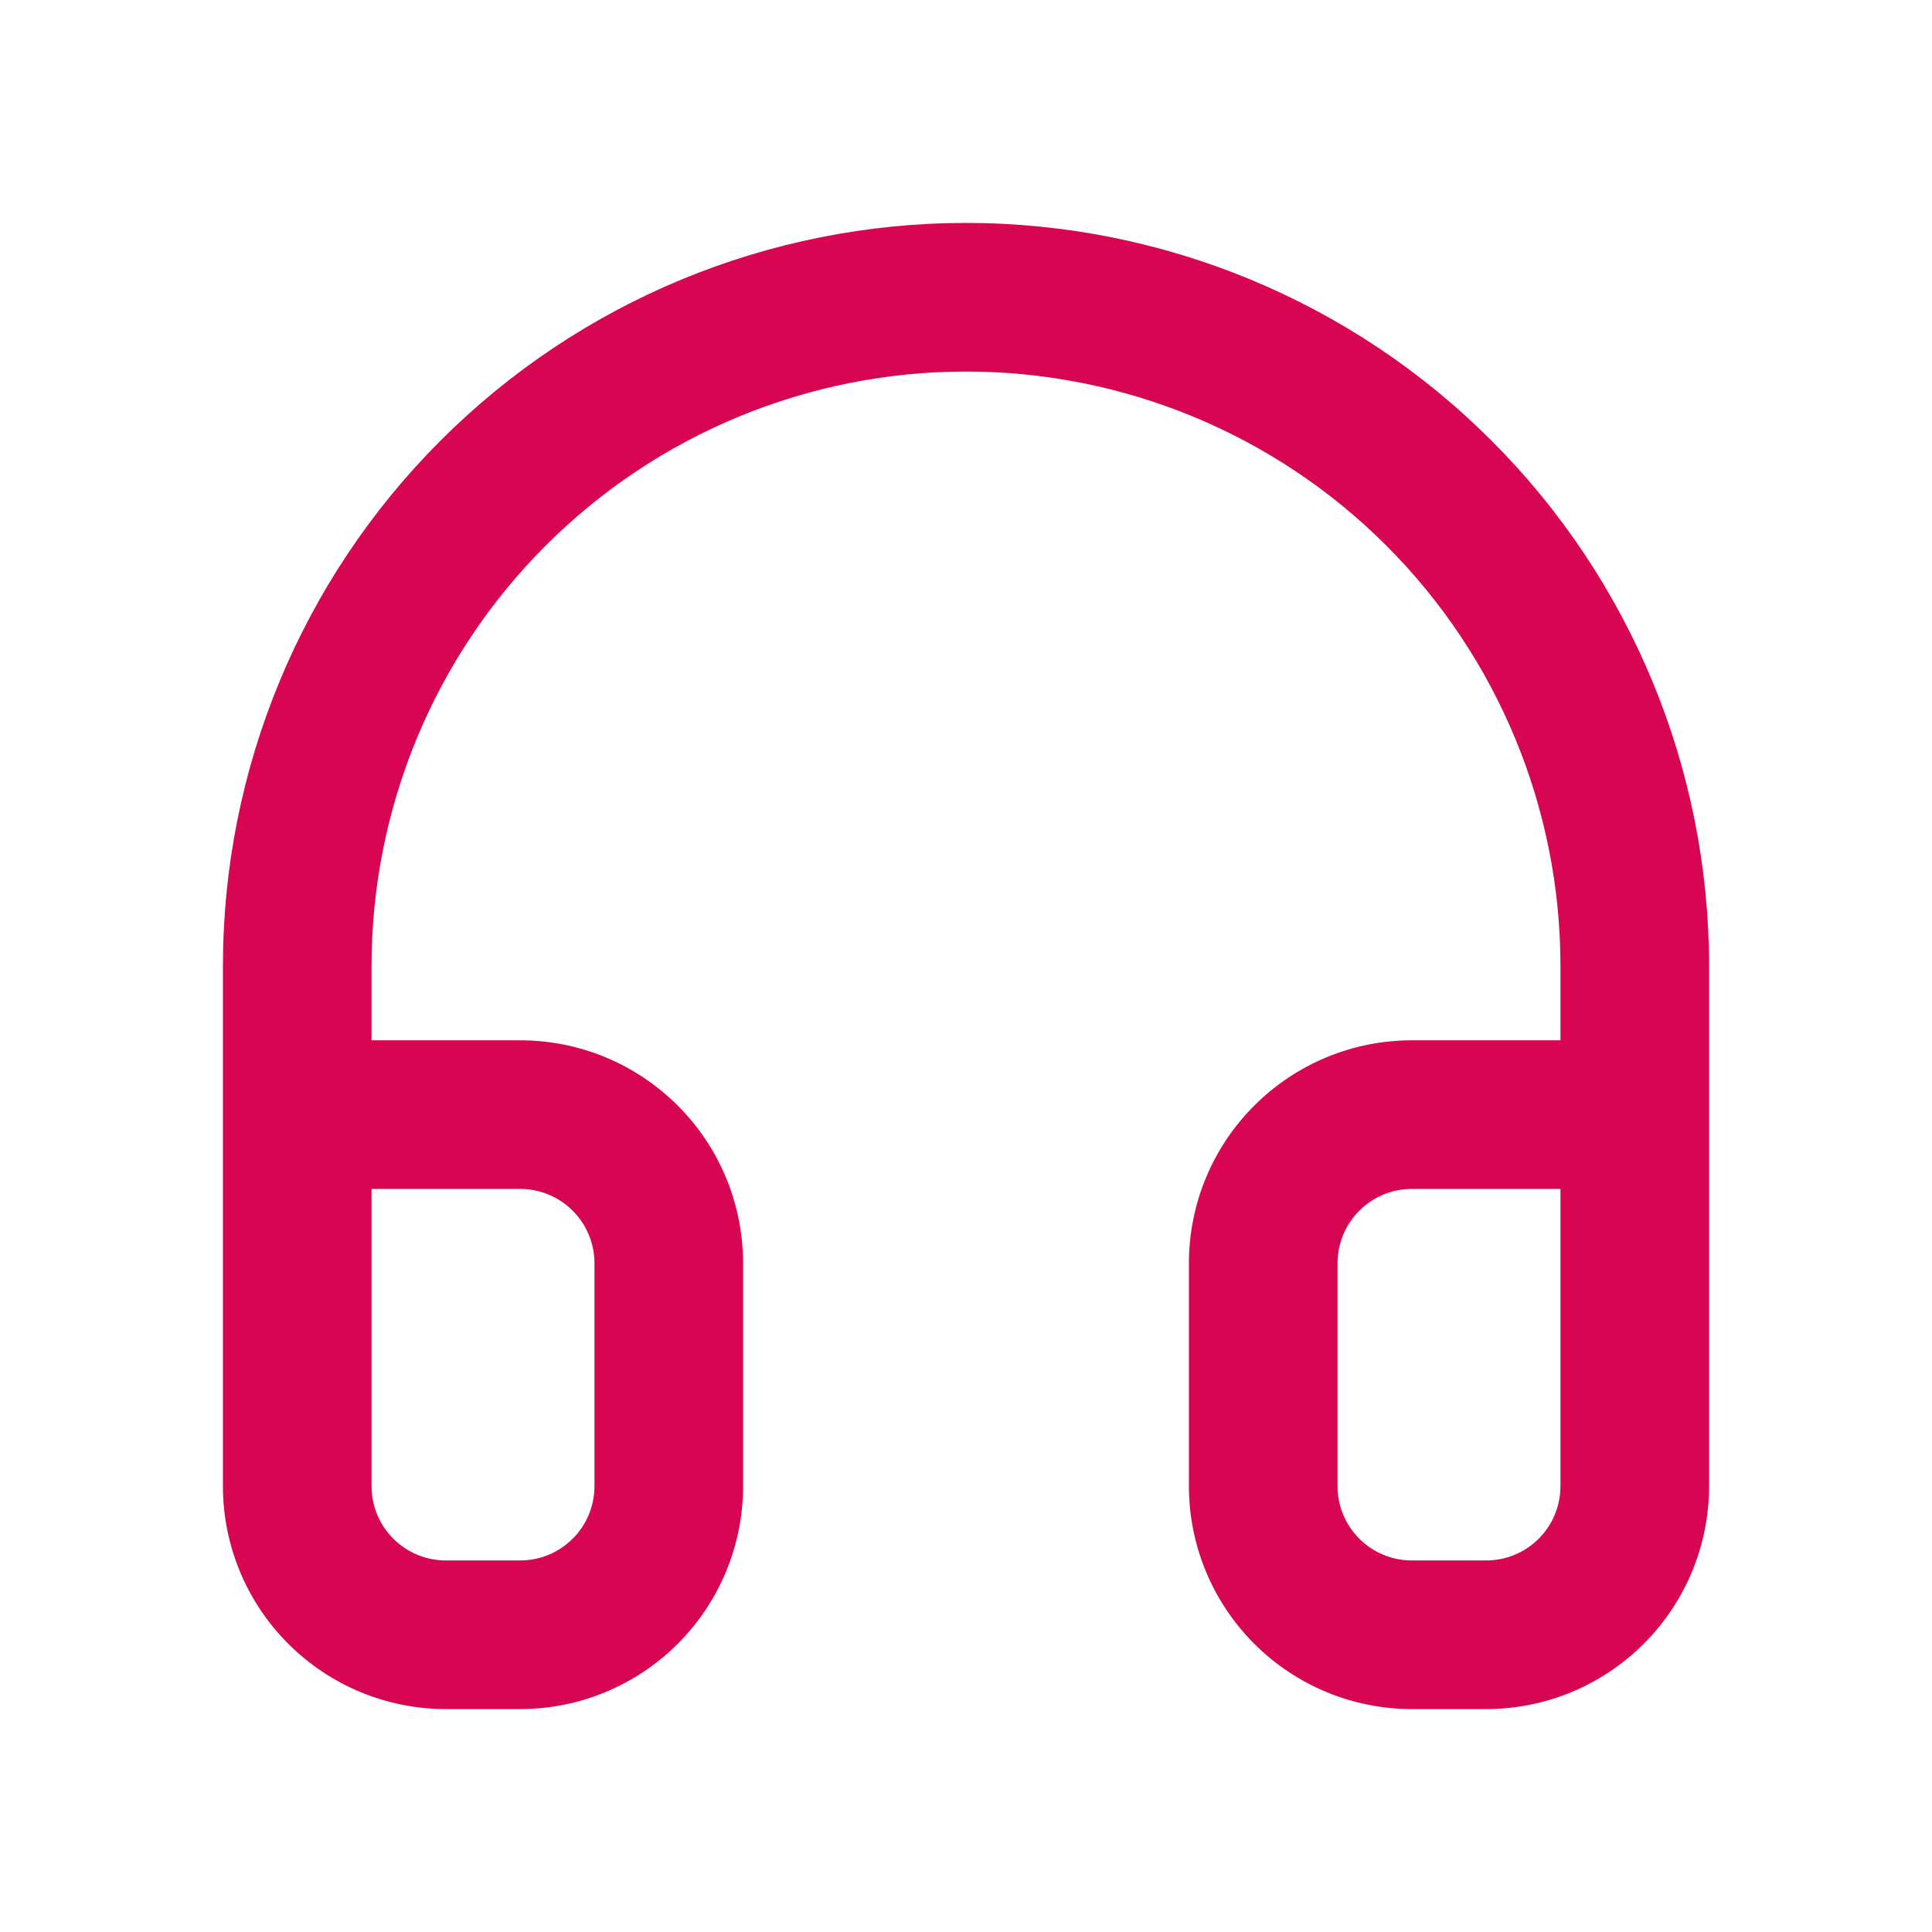
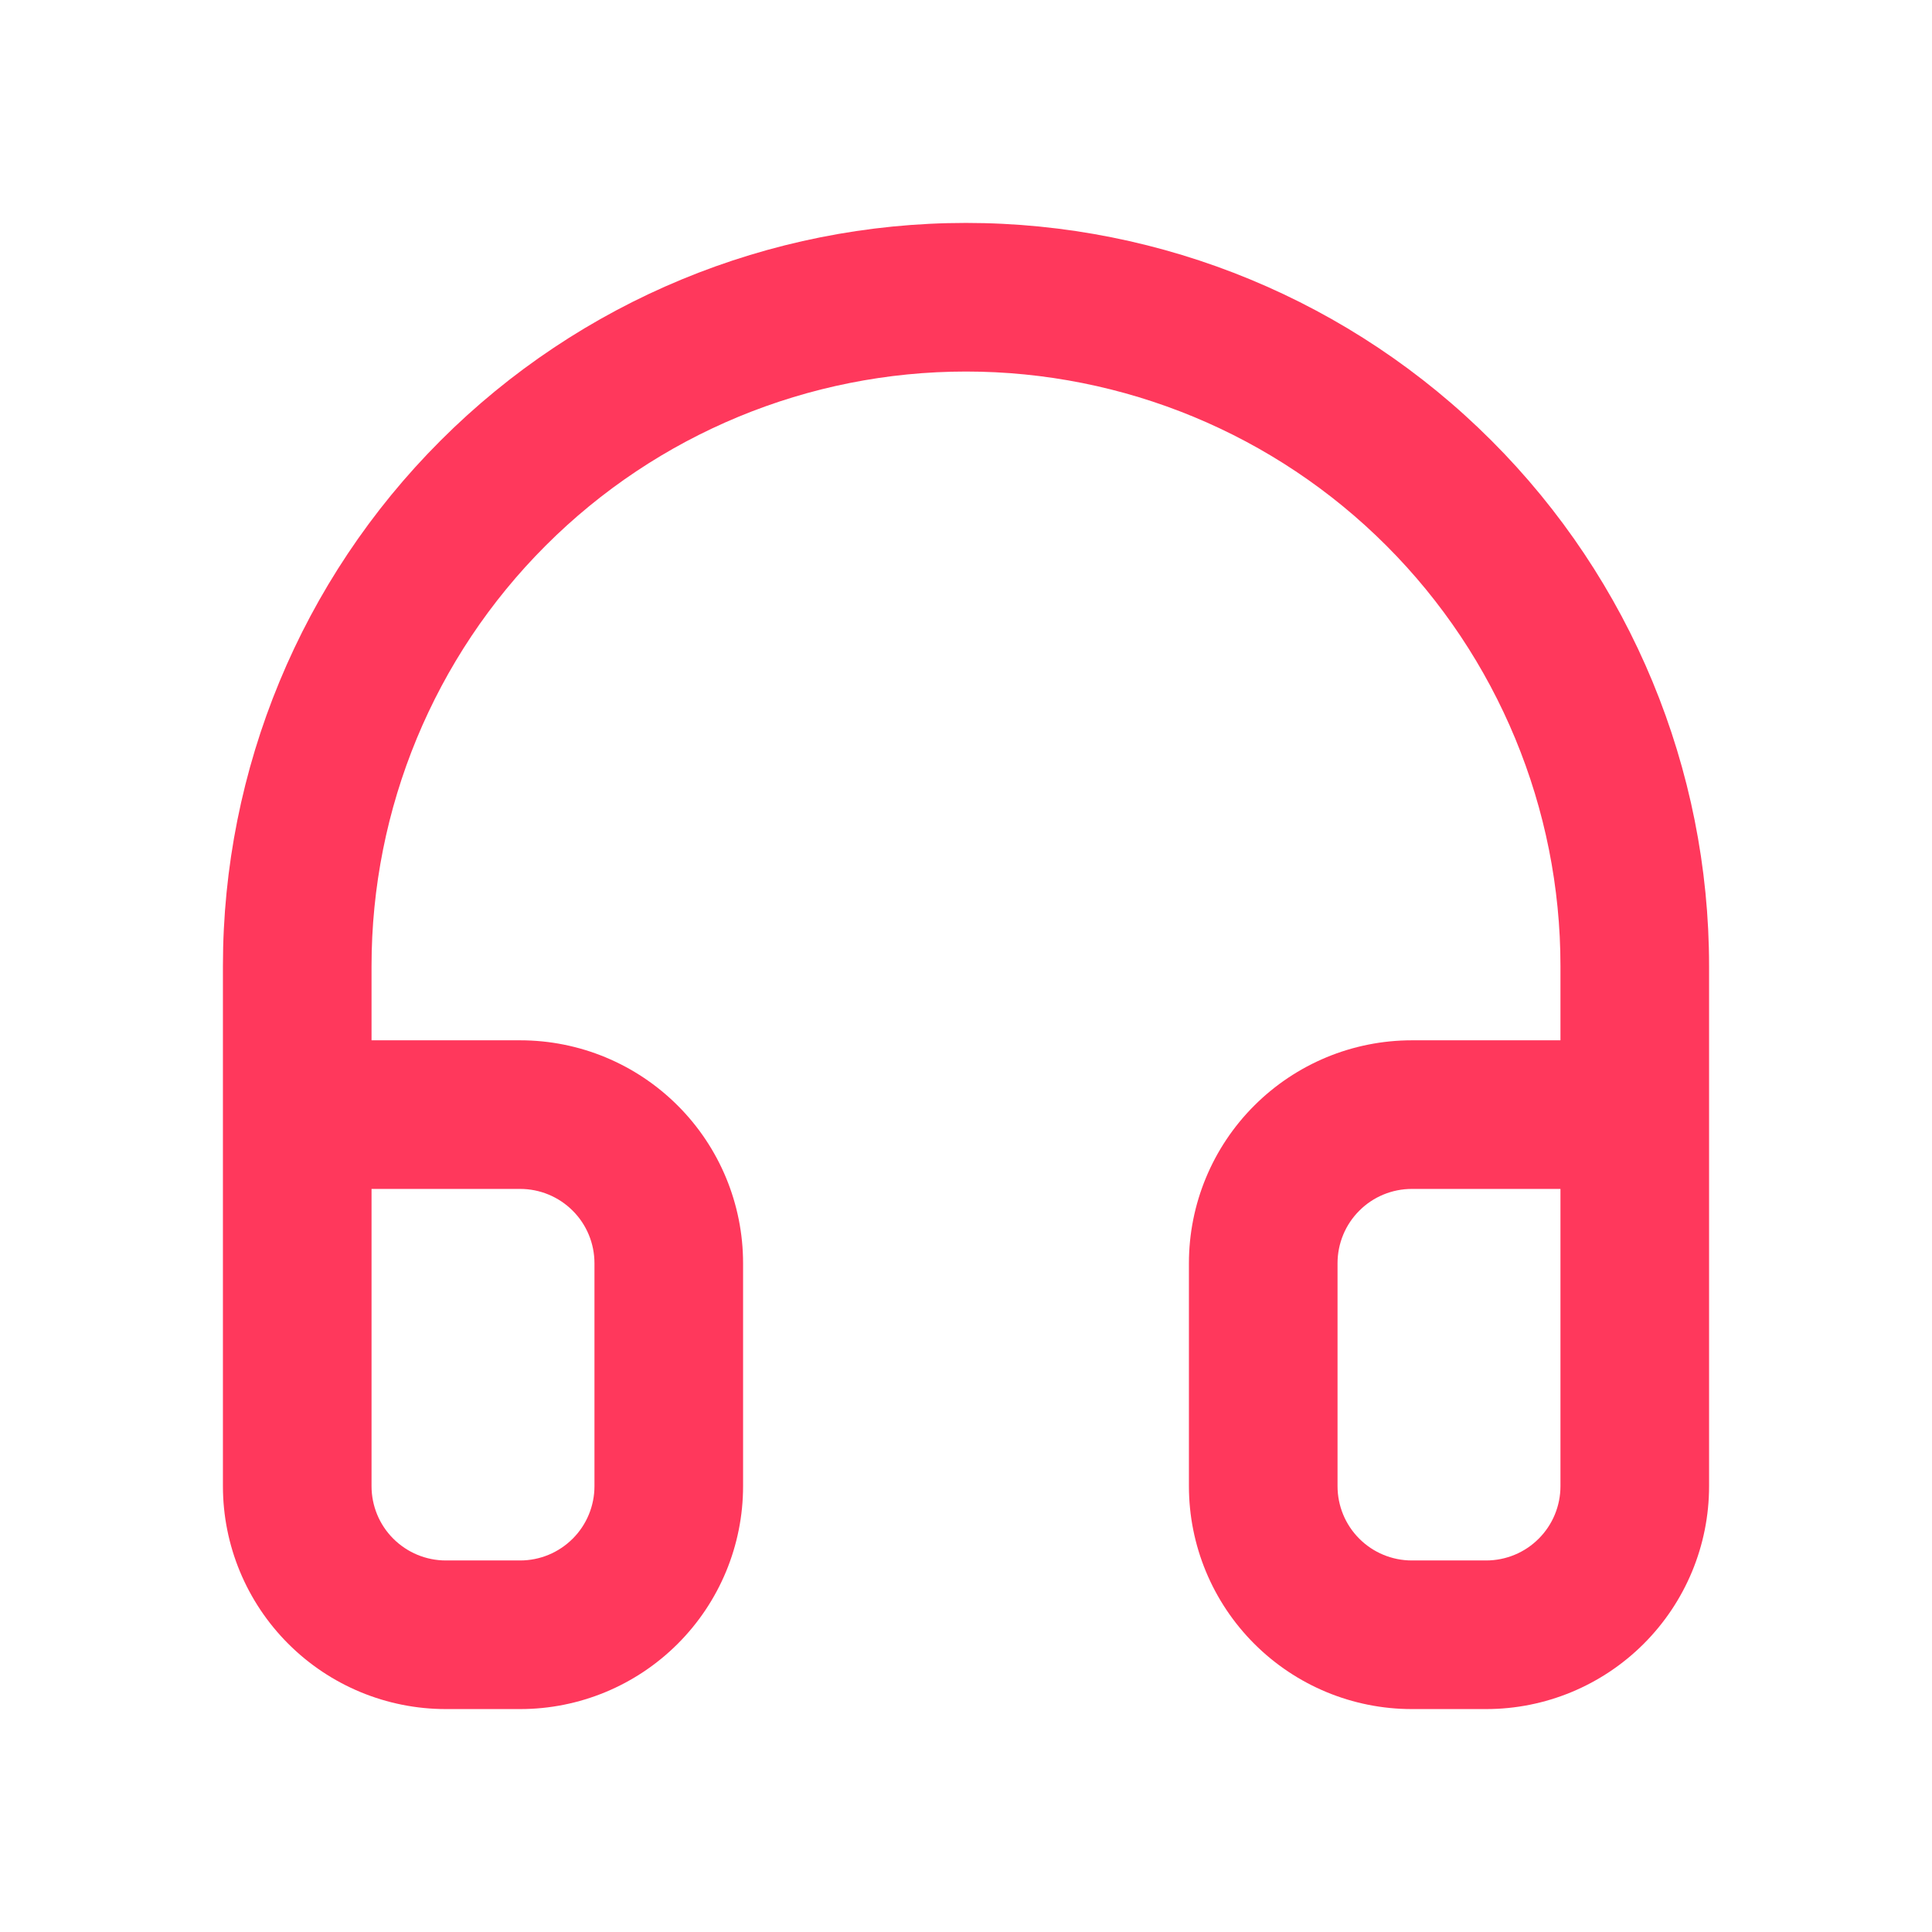
<svg xmlns="http://www.w3.org/2000/svg" preserveAspectRatio="none" overflow="visible" style="display: block;" width="26" height="26" viewBox="0 0 26 26" fill="none">
  <g id="Icon/hear">
-     <path id="Union" d="M13 3C15.652 3 18.196 4.053 20.071 5.929C21.947 7.804 23 10.348 23 13V20C23 20.796 22.684 21.558 22.121 22.121C21.558 22.684 20.796 23 20 23H19C18.204 23 17.442 22.684 16.879 22.121C16.316 21.558 16 20.796 16 20V17C16 16.204 16.316 15.441 16.879 14.879C17.442 14.316 18.204 14 19 14H21V13C21 10.878 20.157 8.843 18.657 7.343C17.157 5.842 15.122 5 13 5C10.878 5 8.843 5.842 7.343 7.343C5.842 8.843 5 10.878 5 13V14H7C7.796 14 8.558 14.316 9.121 14.879C9.684 15.441 10 16.204 10 17V20C10 20.796 9.684 21.558 9.121 22.121C8.558 22.684 7.796 23 7 23H6C5.204 23 4.442 22.684 3.879 22.121C3.316 21.558 3 20.796 3 20V13C3 10.348 4.053 7.804 5.929 5.929C7.804 4.053 10.348 3 13 3ZM5 20C5 20.265 5.105 20.52 5.293 20.707C5.481 20.895 5.735 21 6 21H7C7.265 21 7.519 20.895 7.707 20.707C7.895 20.52 8 20.265 8 20V17C8 16.735 7.895 16.48 7.707 16.293C7.519 16.105 7.265 16 7 16H5V20ZM19 16C18.735 16 18.48 16.105 18.293 16.293C18.105 16.48 18 16.735 18 17V20C18 20.265 18.105 20.52 18.293 20.707C18.48 20.895 18.735 21 19 21H20C20.265 21 20.52 20.895 20.707 20.707C20.895 20.52 21 20.265 21 20V16H19Z" fill="#D70552" />
+     <path id="Union" d="M13 3C15.652 3 18.196 4.053 20.071 5.929C21.947 7.804 23 10.348 23 13V20C23 20.796 22.684 21.558 22.121 22.121C21.558 22.684 20.796 23 20 23H19C18.204 23 17.442 22.684 16.879 22.121C16.316 21.558 16 20.796 16 20V17C16 16.204 16.316 15.441 16.879 14.879C17.442 14.316 18.204 14 19 14H21V13C21 10.878 20.157 8.843 18.657 7.343C17.157 5.842 15.122 5 13 5C10.878 5 8.843 5.842 7.343 7.343C5.842 8.843 5 10.878 5 13V14H7C7.796 14 8.558 14.316 9.121 14.879C9.684 15.441 10 16.204 10 17V20C10 20.796 9.684 21.558 9.121 22.121C8.558 22.684 7.796 23 7 23H6C5.204 23 4.442 22.684 3.879 22.121C3.316 21.558 3 20.796 3 20V13C3 10.348 4.053 7.804 5.929 5.929C7.804 4.053 10.348 3 13 3ZM5 20C5 20.265 5.105 20.52 5.293 20.707C5.481 20.895 5.735 21 6 21H7C7.265 21 7.519 20.895 7.707 20.707C7.895 20.52 8 20.265 8 20V17C8 16.735 7.895 16.48 7.707 16.293C7.519 16.105 7.265 16 7 16H5V20ZM19 16C18.735 16 18.48 16.105 18.293 16.293C18.105 16.48 18 16.735 18 17V20C18 20.265 18.105 20.52 18.293 20.707C18.48 20.895 18.735 21 19 21H20C20.265 21 20.52 20.895 20.707 20.707C20.895 20.52 21 20.265 21 20V16H19Z" fill="#FF385C" />
  </g>
</svg>
